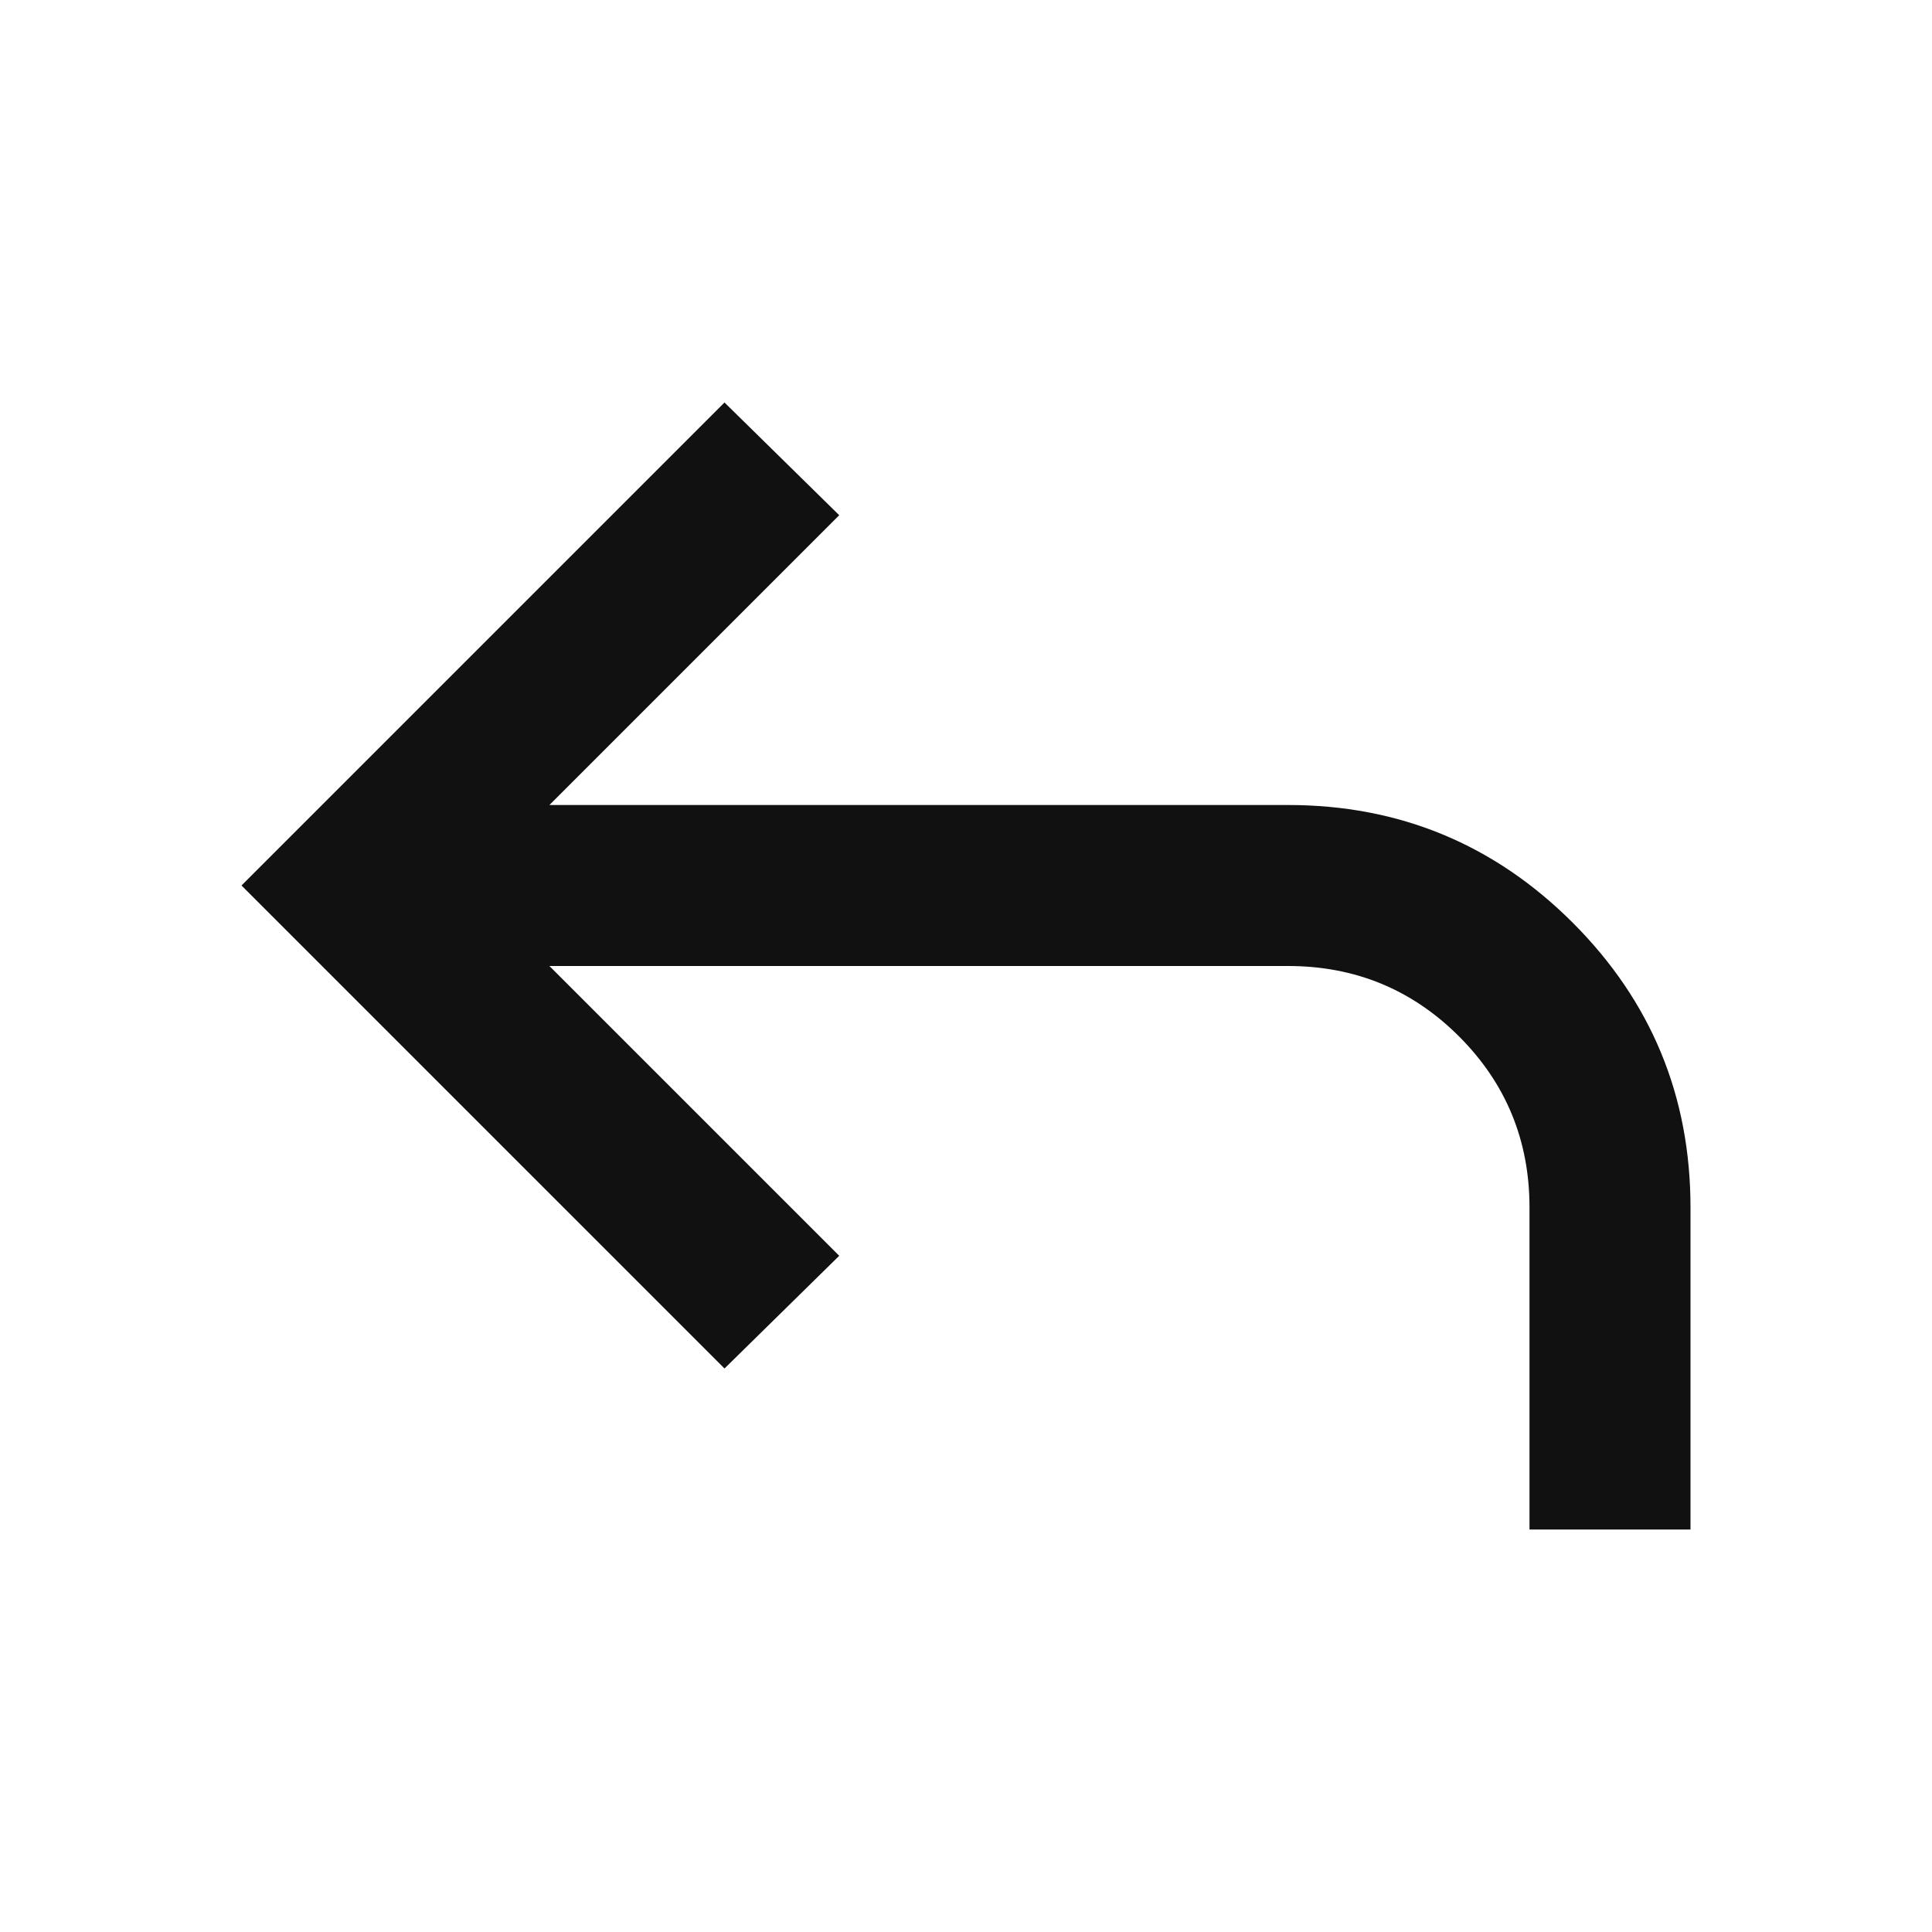
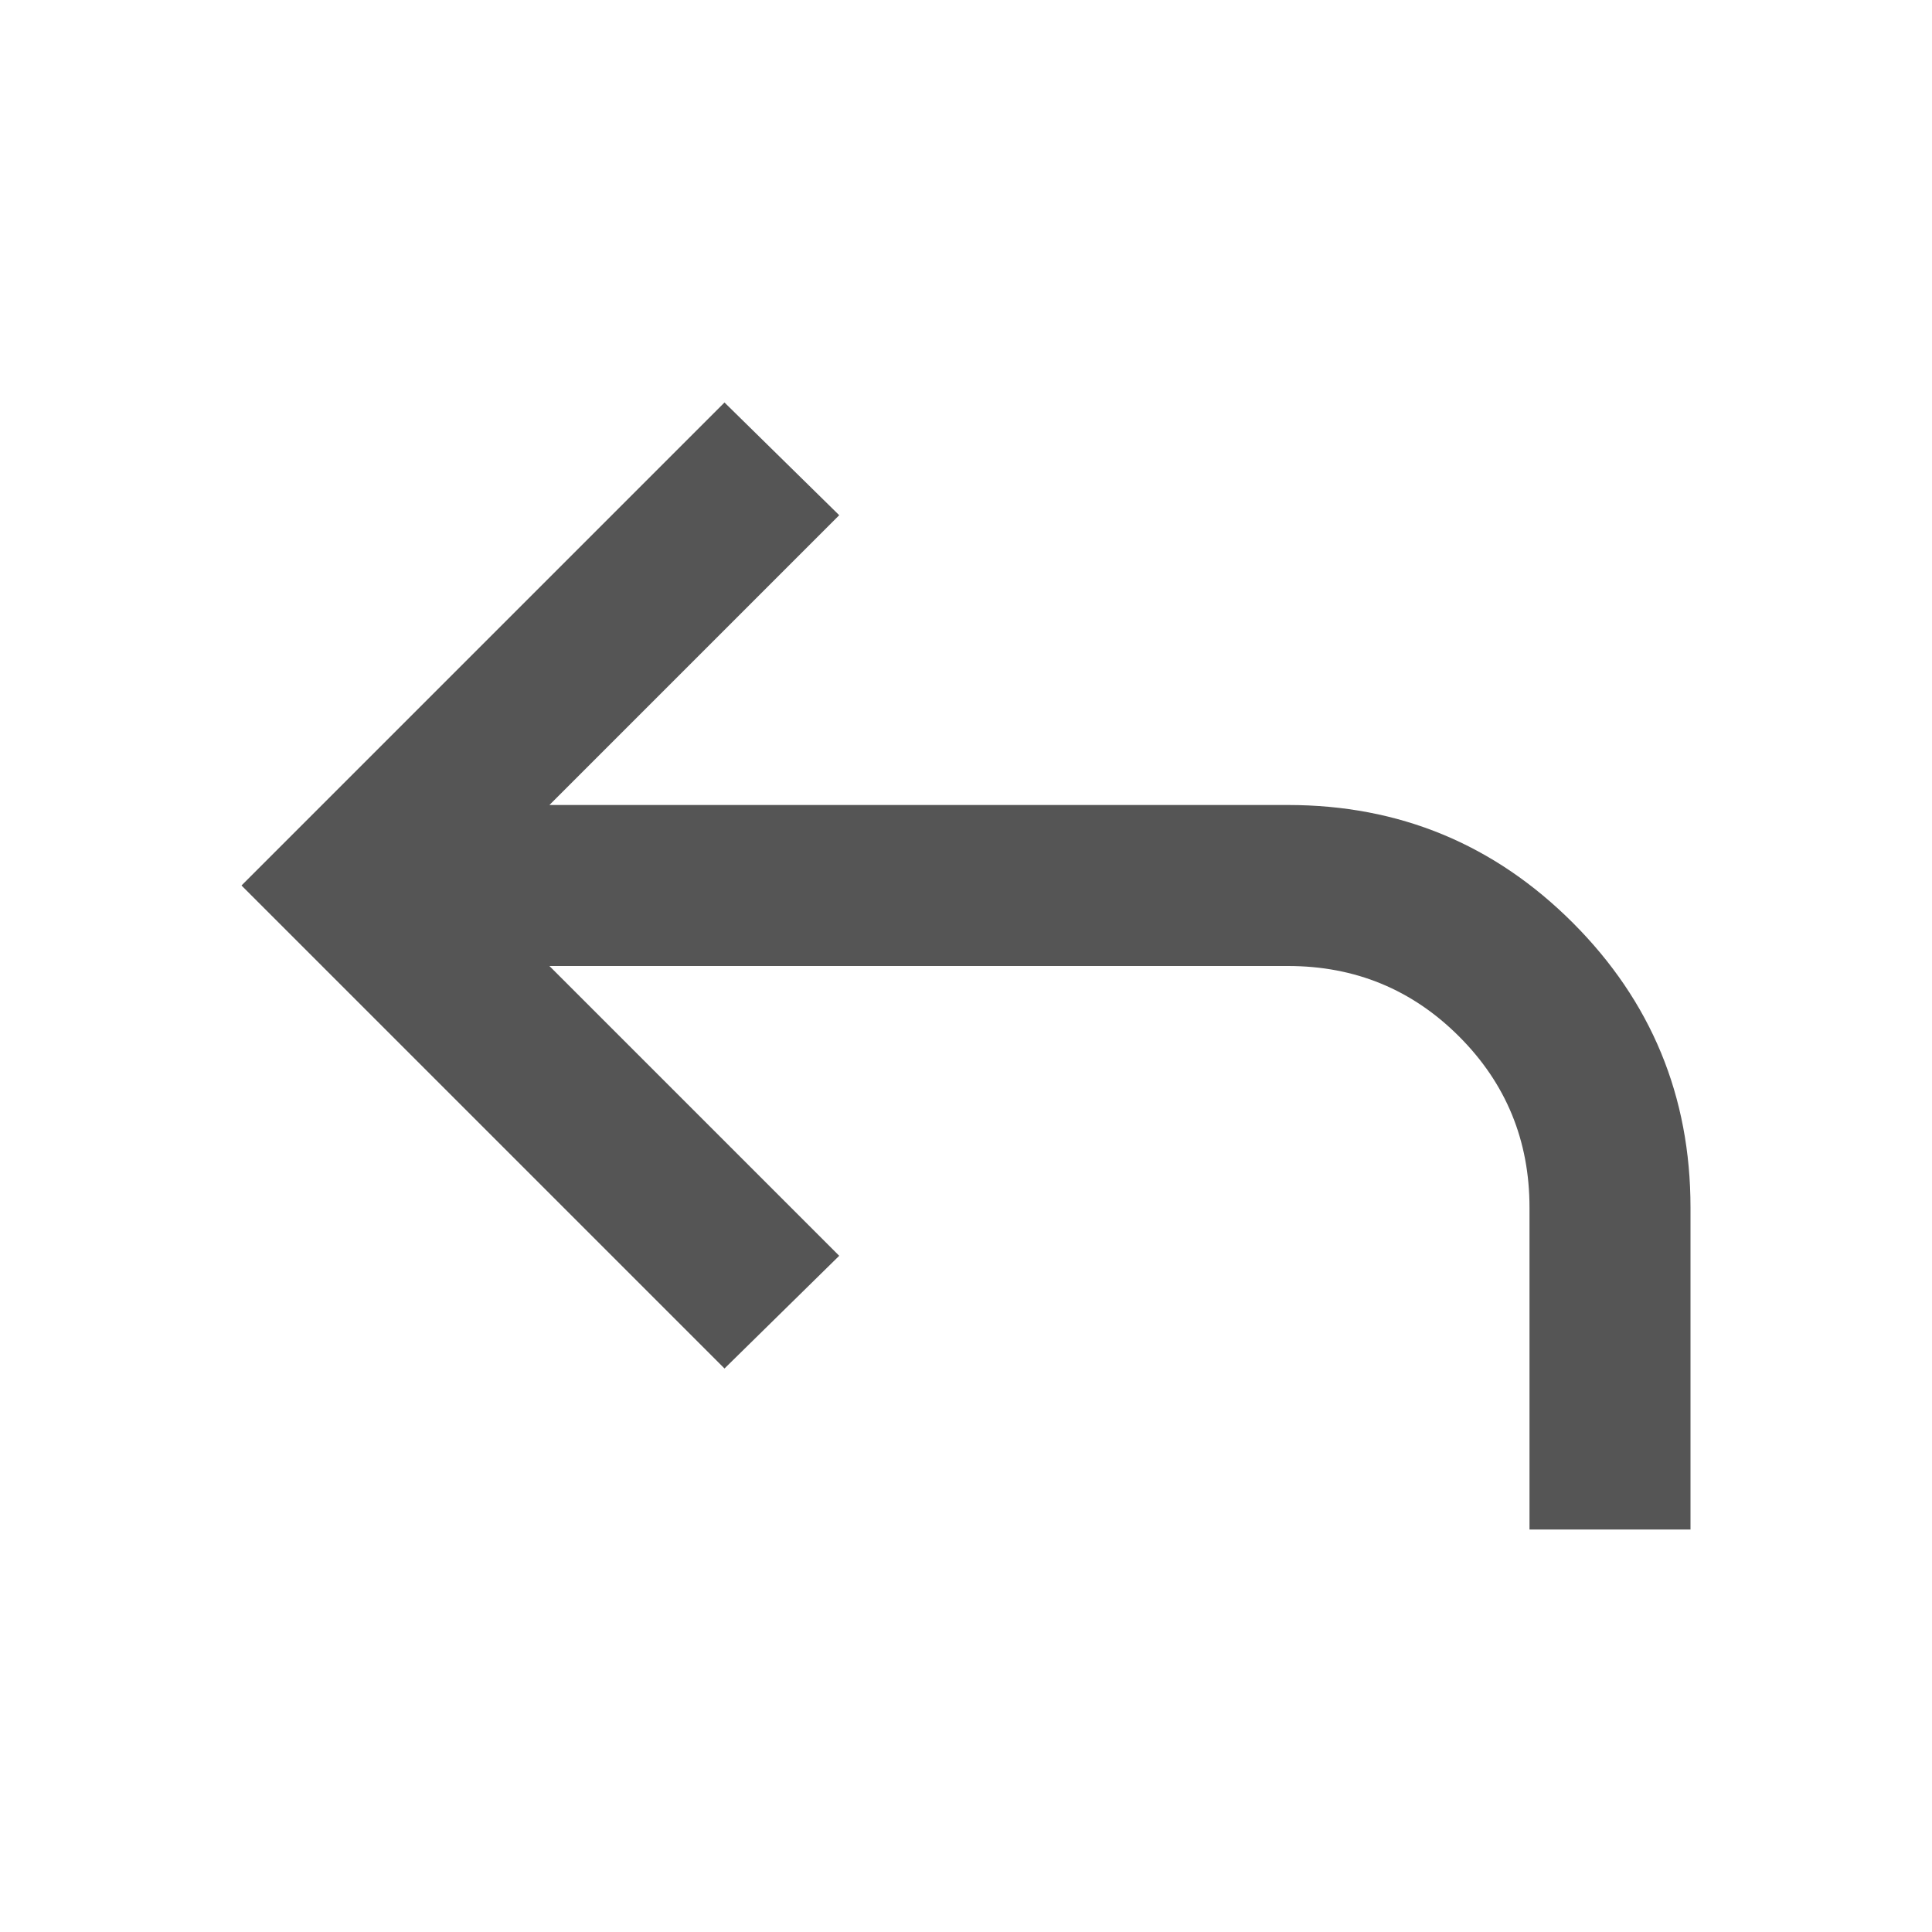
<svg xmlns="http://www.w3.org/2000/svg" width="24" height="24" viewBox="0 0 24 24" fill="none">
-   <g id="back">
-     <mask id="mask0_12169_3127" style="mask-type:alpha" maskUnits="userSpaceOnUse" x="0" y="0" width="24" height="24">
-       <rect id="Bounding box" width="24" height="24" fill="#D9D9D9" />
-     </mask>
-     <g mask="url(#mask0_12169_3127)">
-       <path id="reply" d="M19 19V15C19 14.167 18.708 13.458 18.125 12.875C17.542 12.292 16.833 12 16 12H6.825L10.425 15.6L9 17L3 11L9 5L10.425 6.4L6.825 10H16C17.383 10 18.562 10.488 19.538 11.463C20.512 12.438 21 13.617 21 15V19H19Z" fill="#111111" />
-     </g>
+   <mask id="mask0_11857_3652" style="mask-type:alpha" maskUnits="userSpaceOnUse" x="0" y="0" width="24" height="24">
+     <rect width="24" height="24" fill="#D9D9D9" />
+   </mask>
+   <g mask="url(#mask0_11857_3652)">
+     <path d="M19 19V15C19 14.167 18.708 13.458 18.125 12.875C17.542 12.292 16.833 12 16 12H6.825L10.425 15.6L9 17L3 11L9 5L10.425 6.4L6.825 10H16C17.383 10 18.562 10.488 19.538 11.463C20.512 12.438 21 13.617 21 15V19H19Z" fill="#555555" />
  </g>
</svg>
